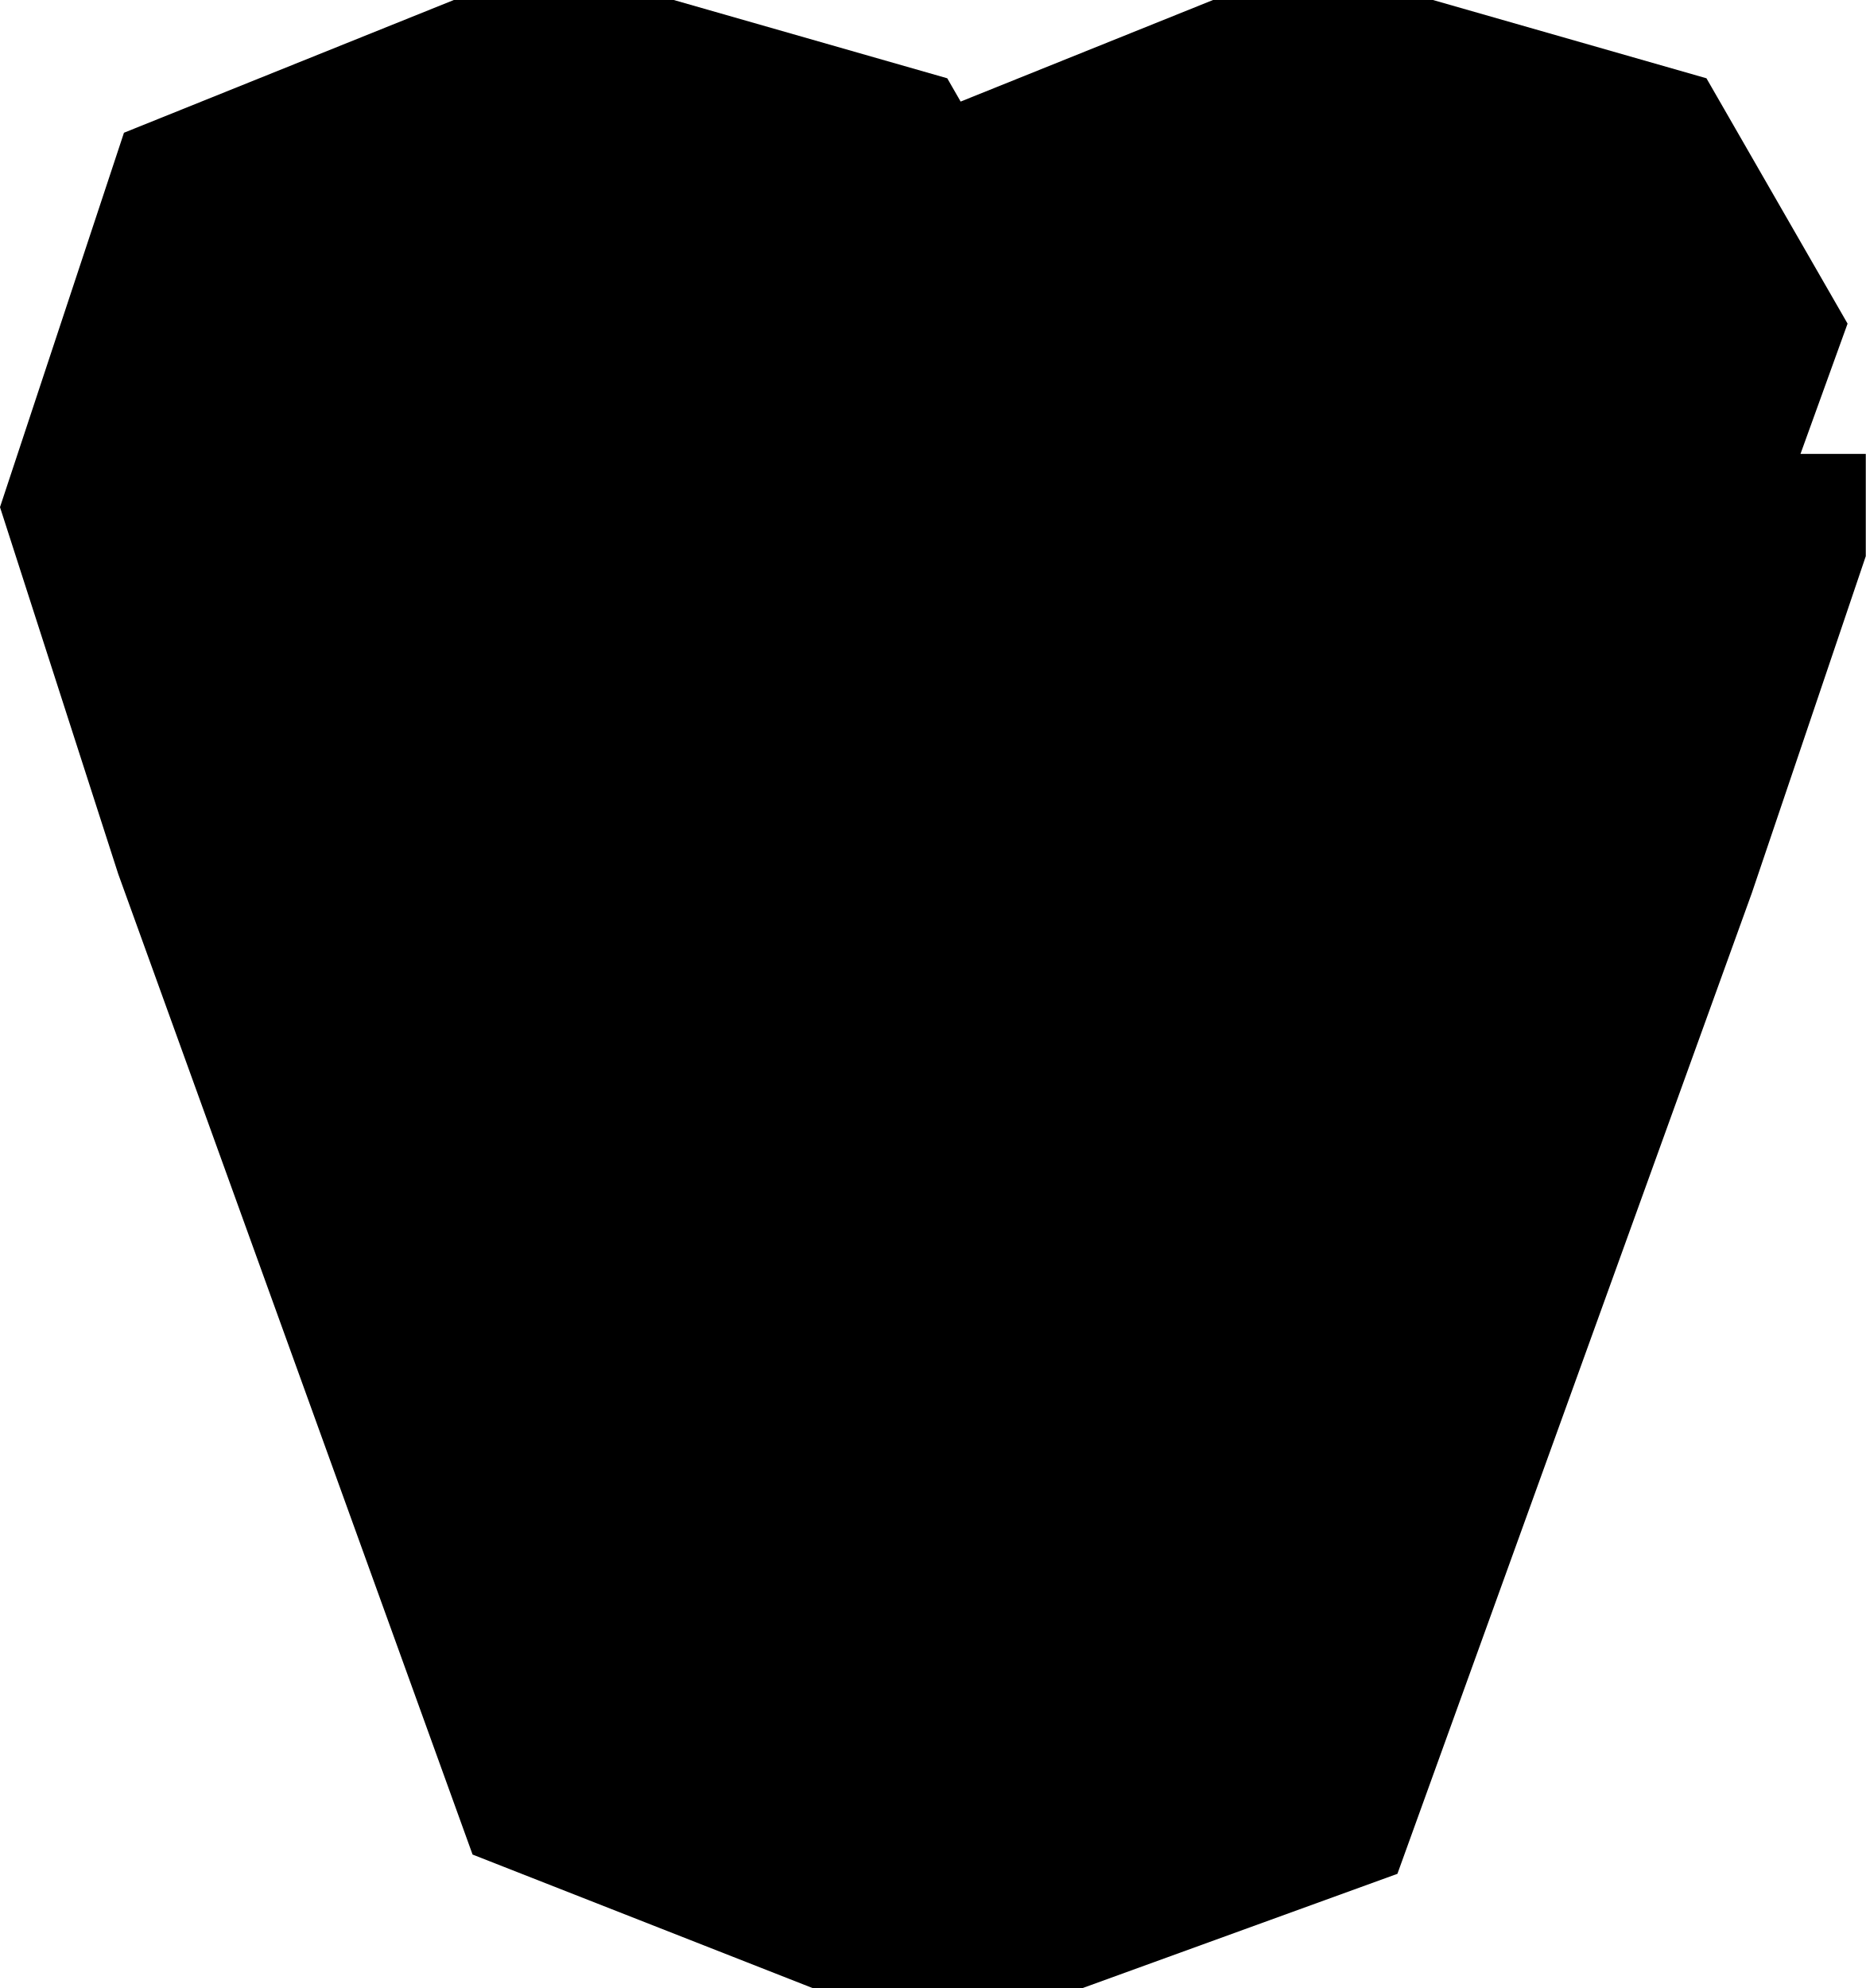
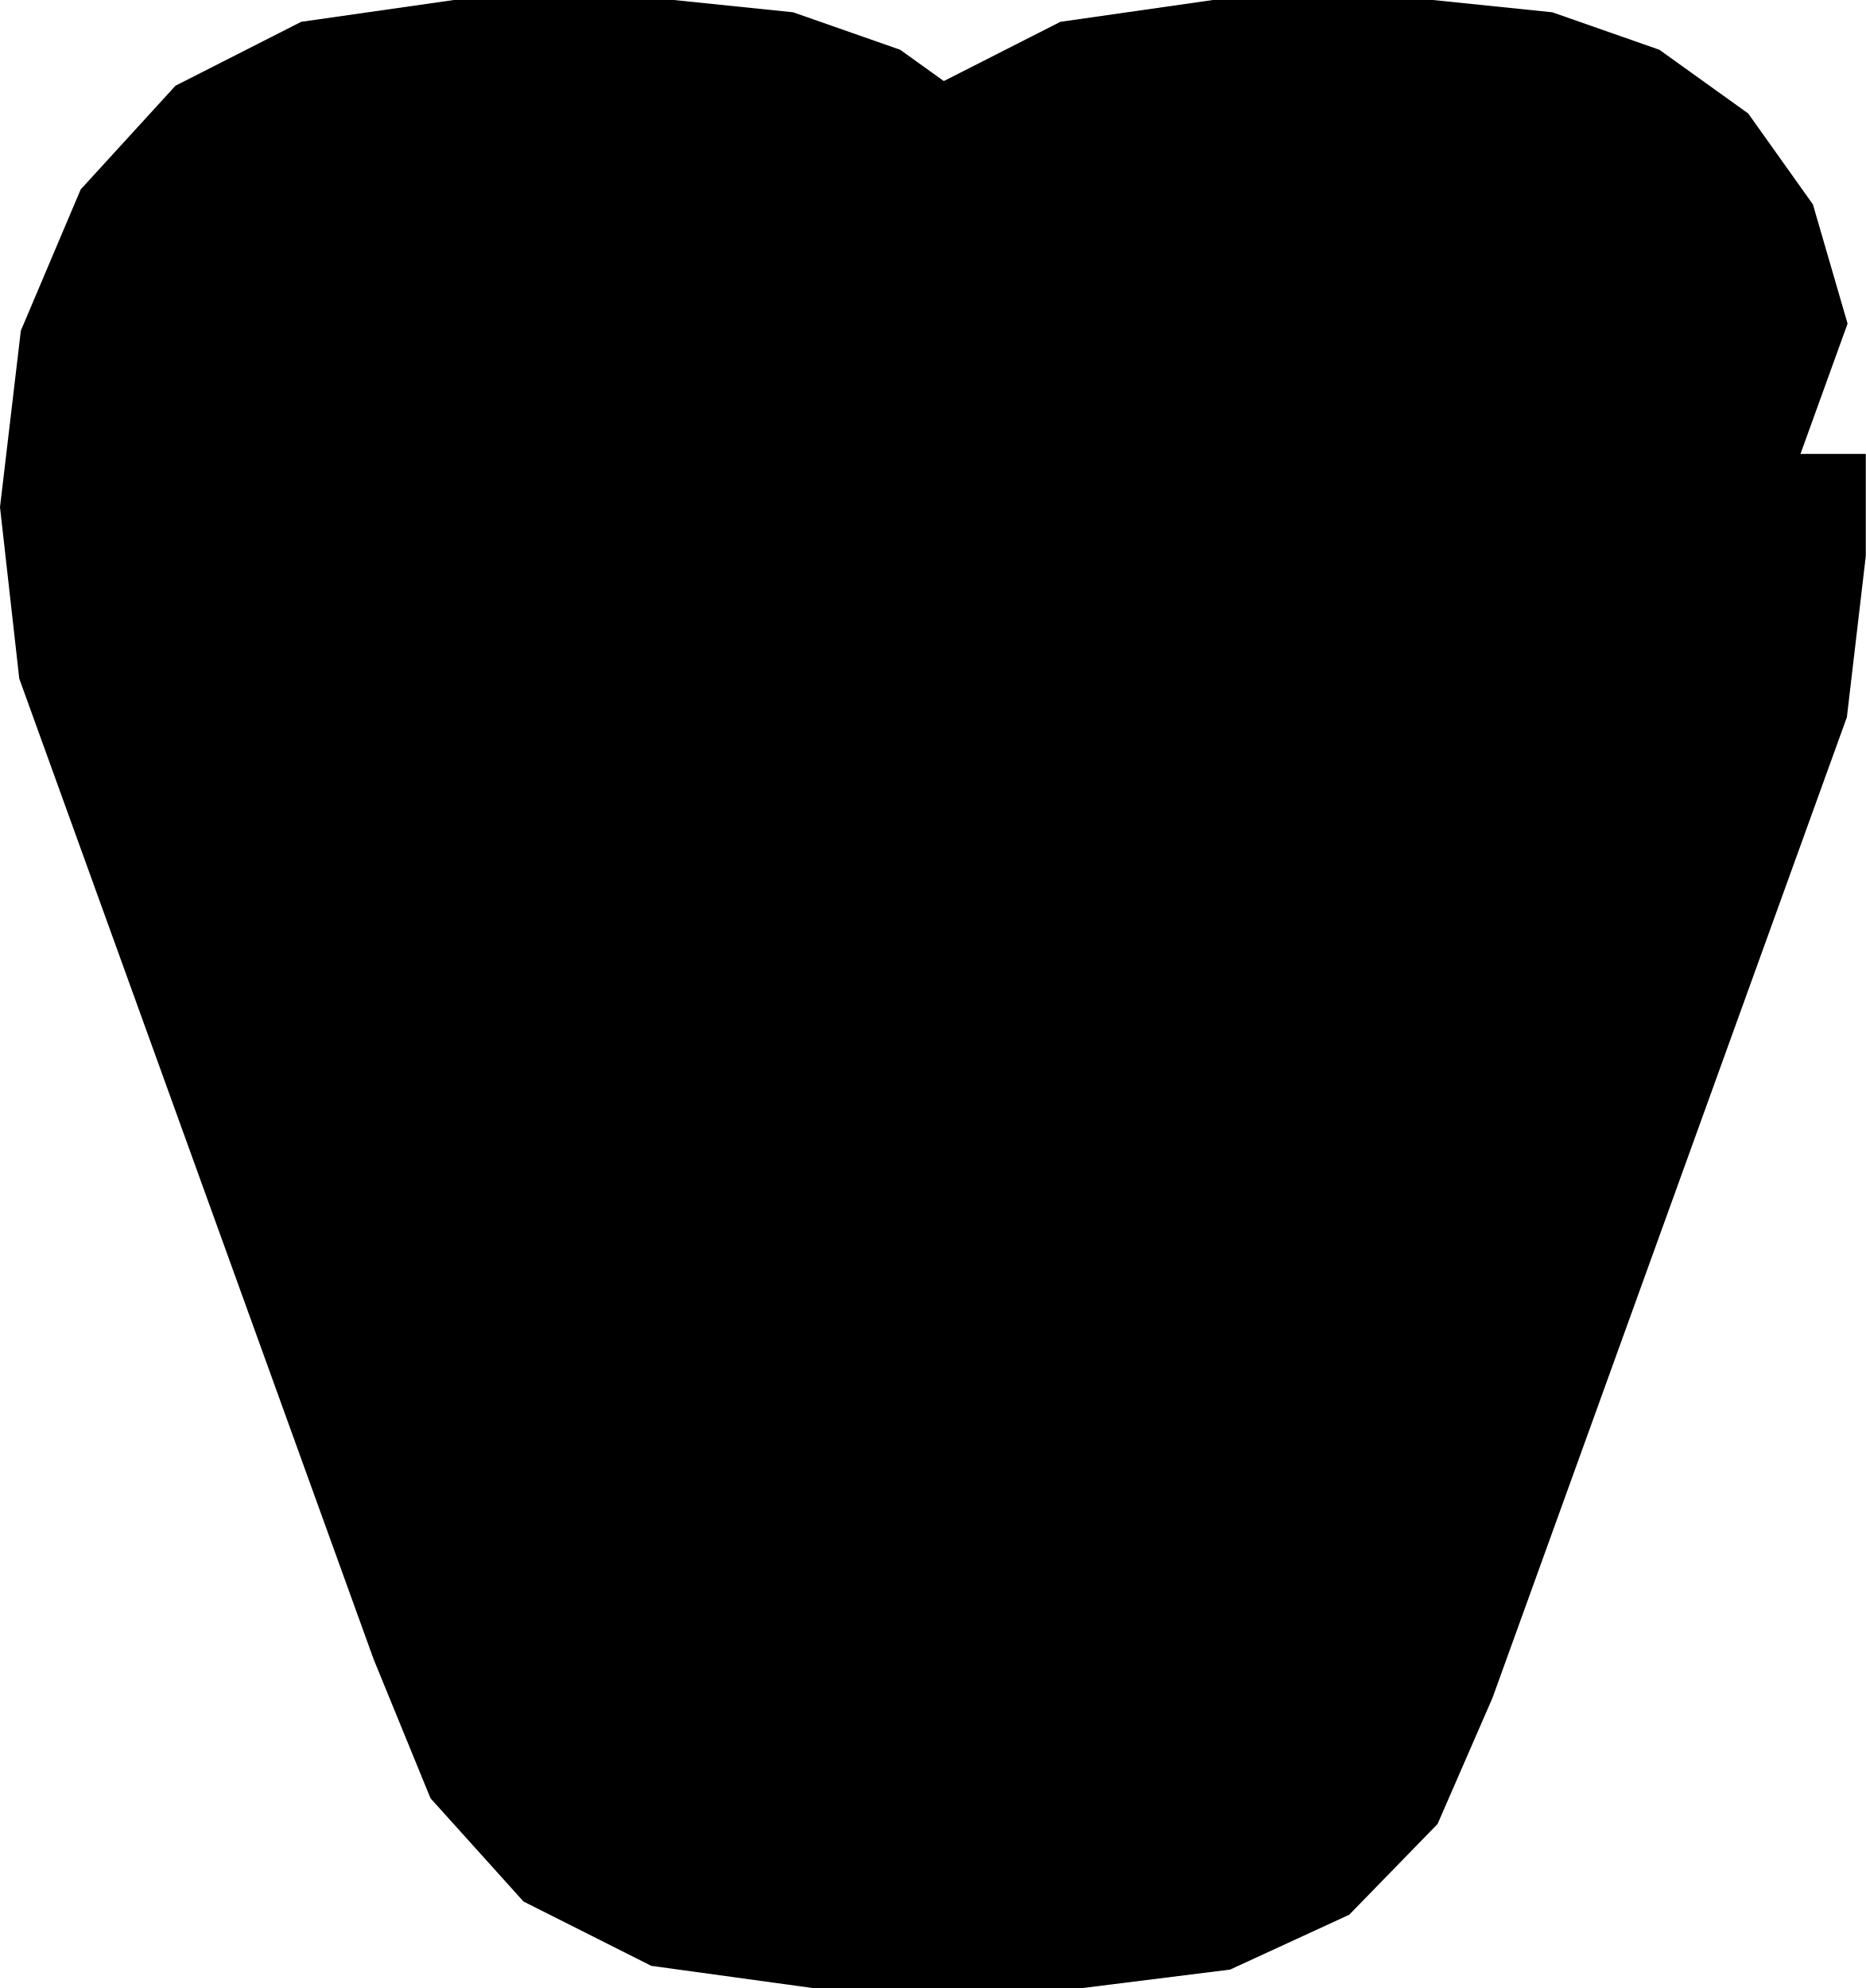
<svg xmlns="http://www.w3.org/2000/svg" viewBox="-190.688 -190.848 362.304 385.968">
-   <polygon points="-32.928,195.12 -98.922,169.212 -167.738,-21.188 -190.688,-92.384 -166.616,-165.076 -102.56,-190.848 -59.856,-190.848 -6.748,-175.65 -4.147,-171.129 44.864,-190.848 87.568,-190.848 140.676,-175.65 168.08,-128.016 158.937,-102.72 171.616,-102.72 171.616,-82.864 149.482,-17.448 80.666,172.952 19.568,195.12" />
+   <polygon points="-32.928,195.12 -64.217,190.818 -89.03,178.33 -107.093,158.283 -118.131,131.302 -186.947,-59.098 -190.688,-92.384 -186.641,-126.647 -175.021,-154.069 -156.612,-174.206 -132.197,-186.614 -102.56,-190.848 -59.856,-190.848 -36.677,-188.465 -15.888,-181.187 -7.412,-175.109 15.227,-186.614 44.864,-190.848 87.568,-190.848 110.747,-188.465 131.536,-181.187 148.788,-168.816 161.352,-151.158 168.08,-128.016 158.937,-102.72 171.616,-102.72 171.616,-82.864 167.947,-51.612 99.131,138.788 88.465,163.276 71.309,180.898 48.174,191.547 19.568,195.12" />
</svg>
